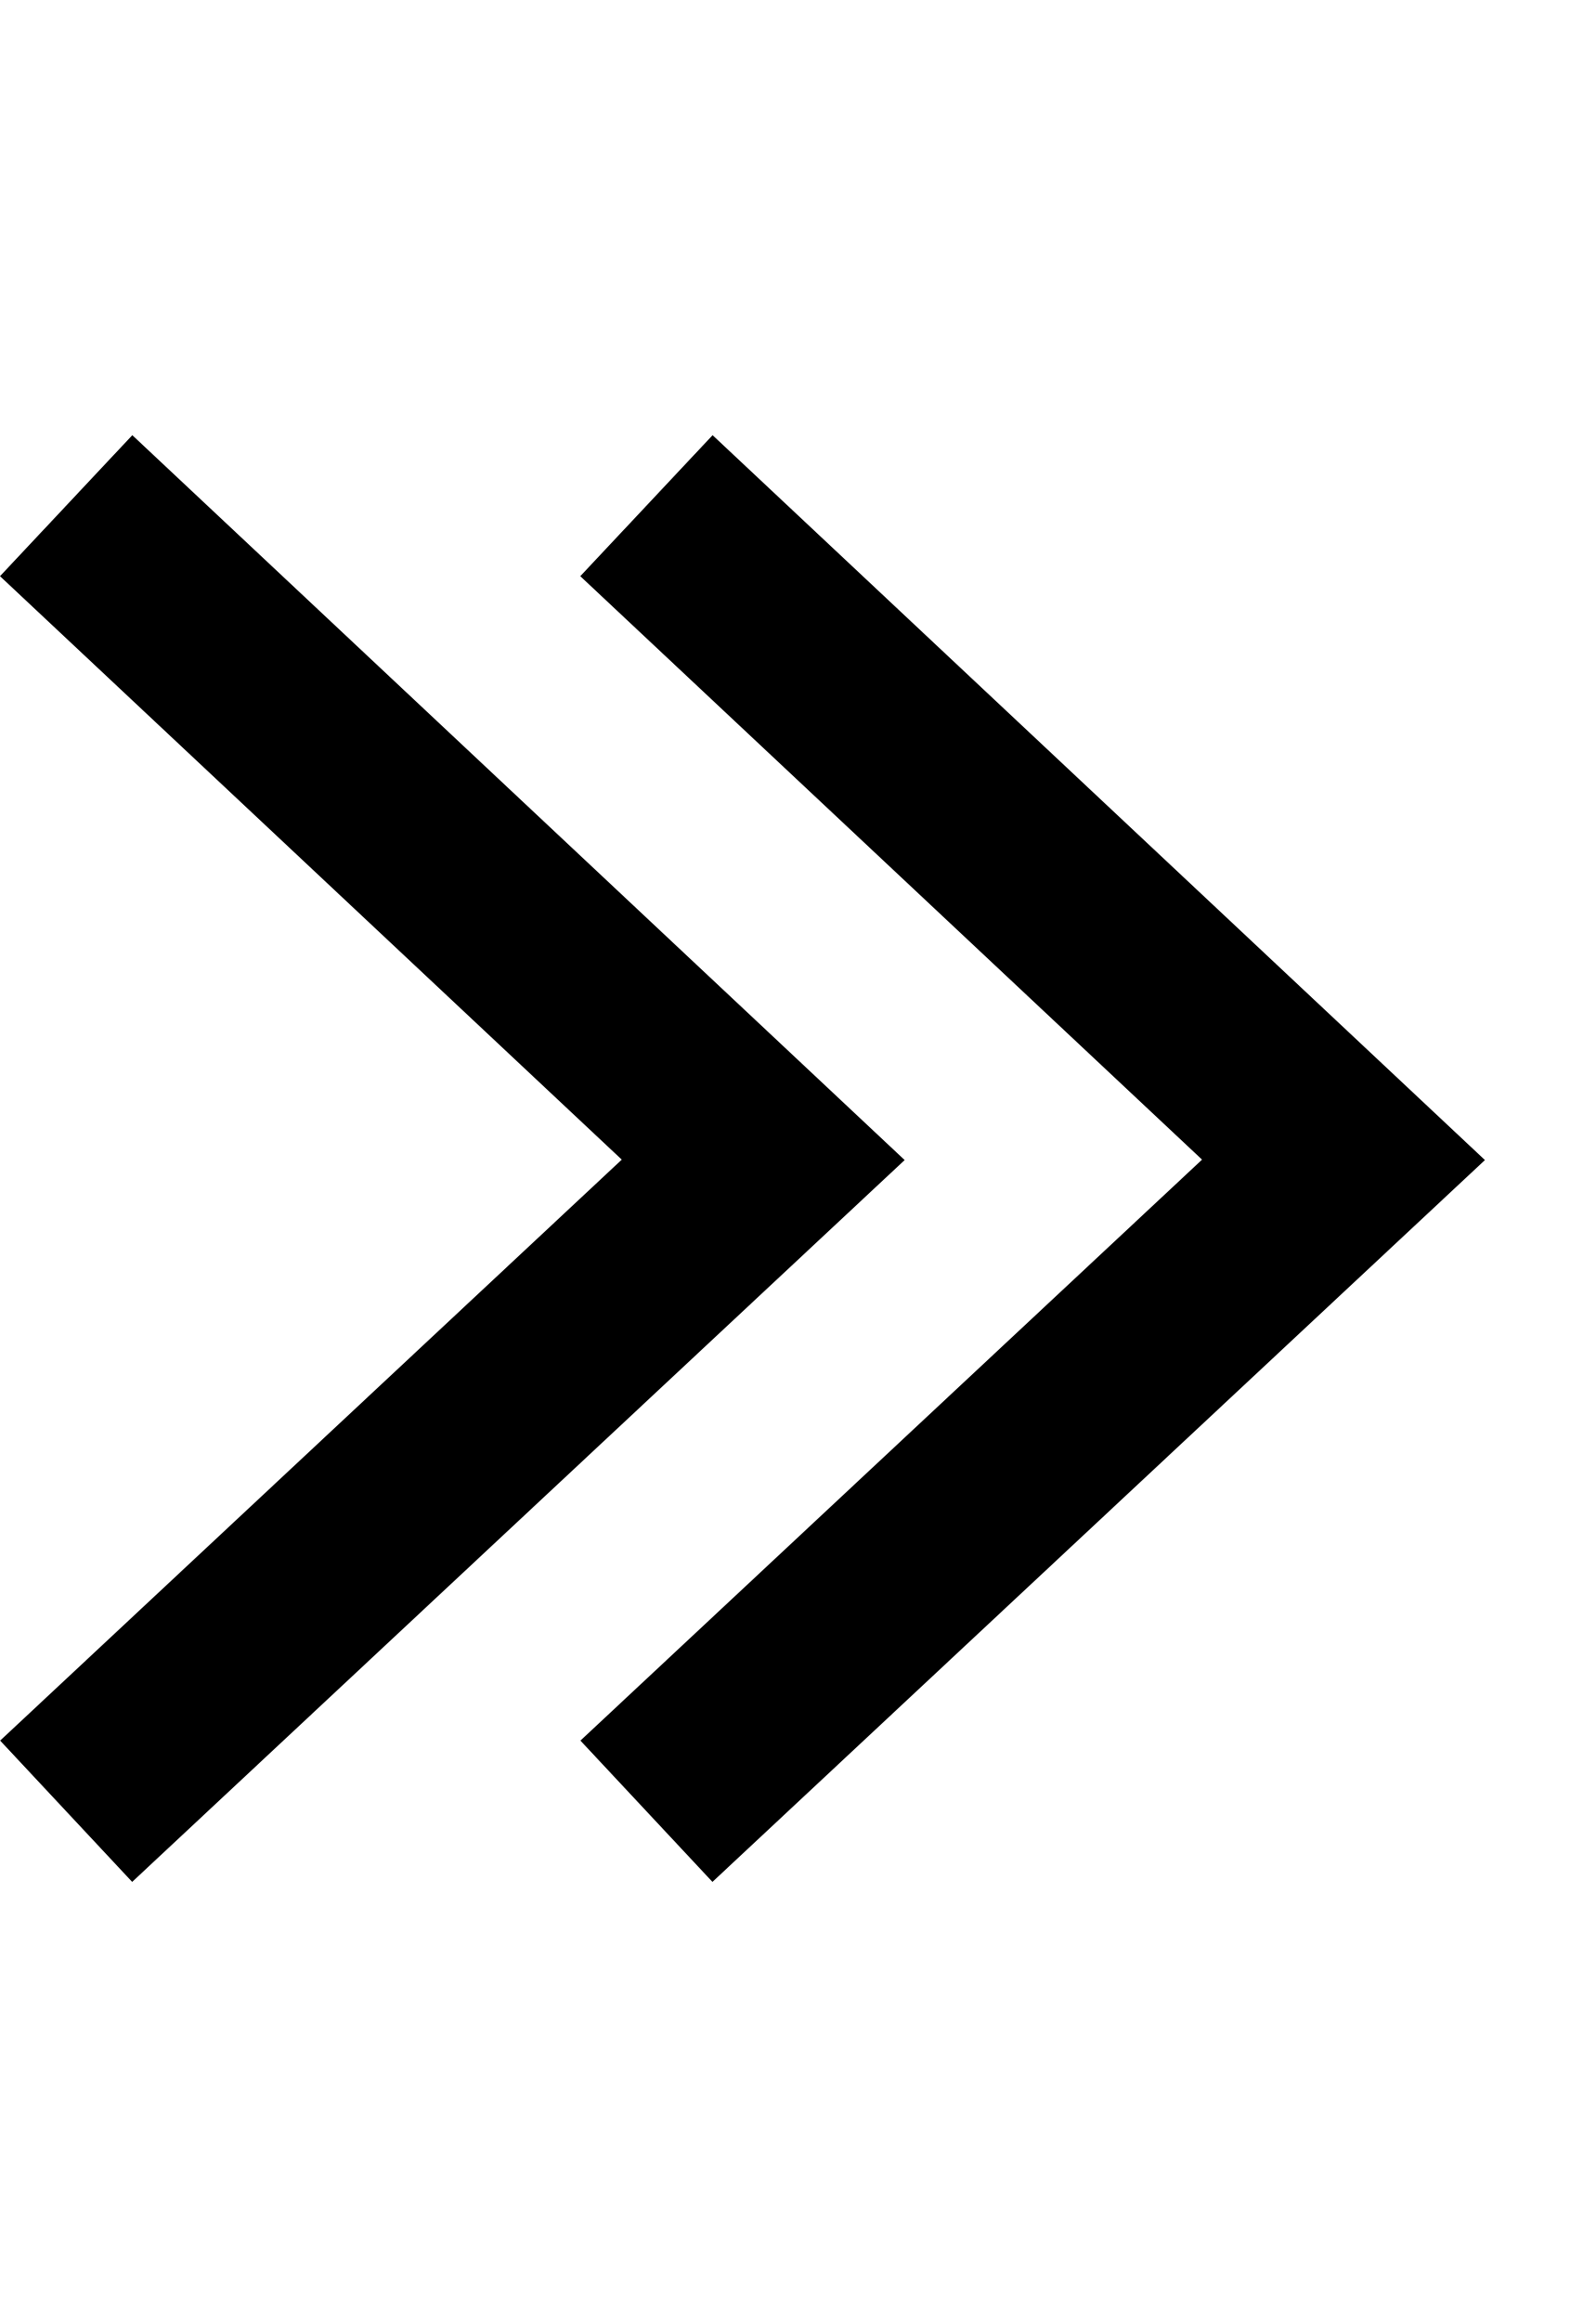
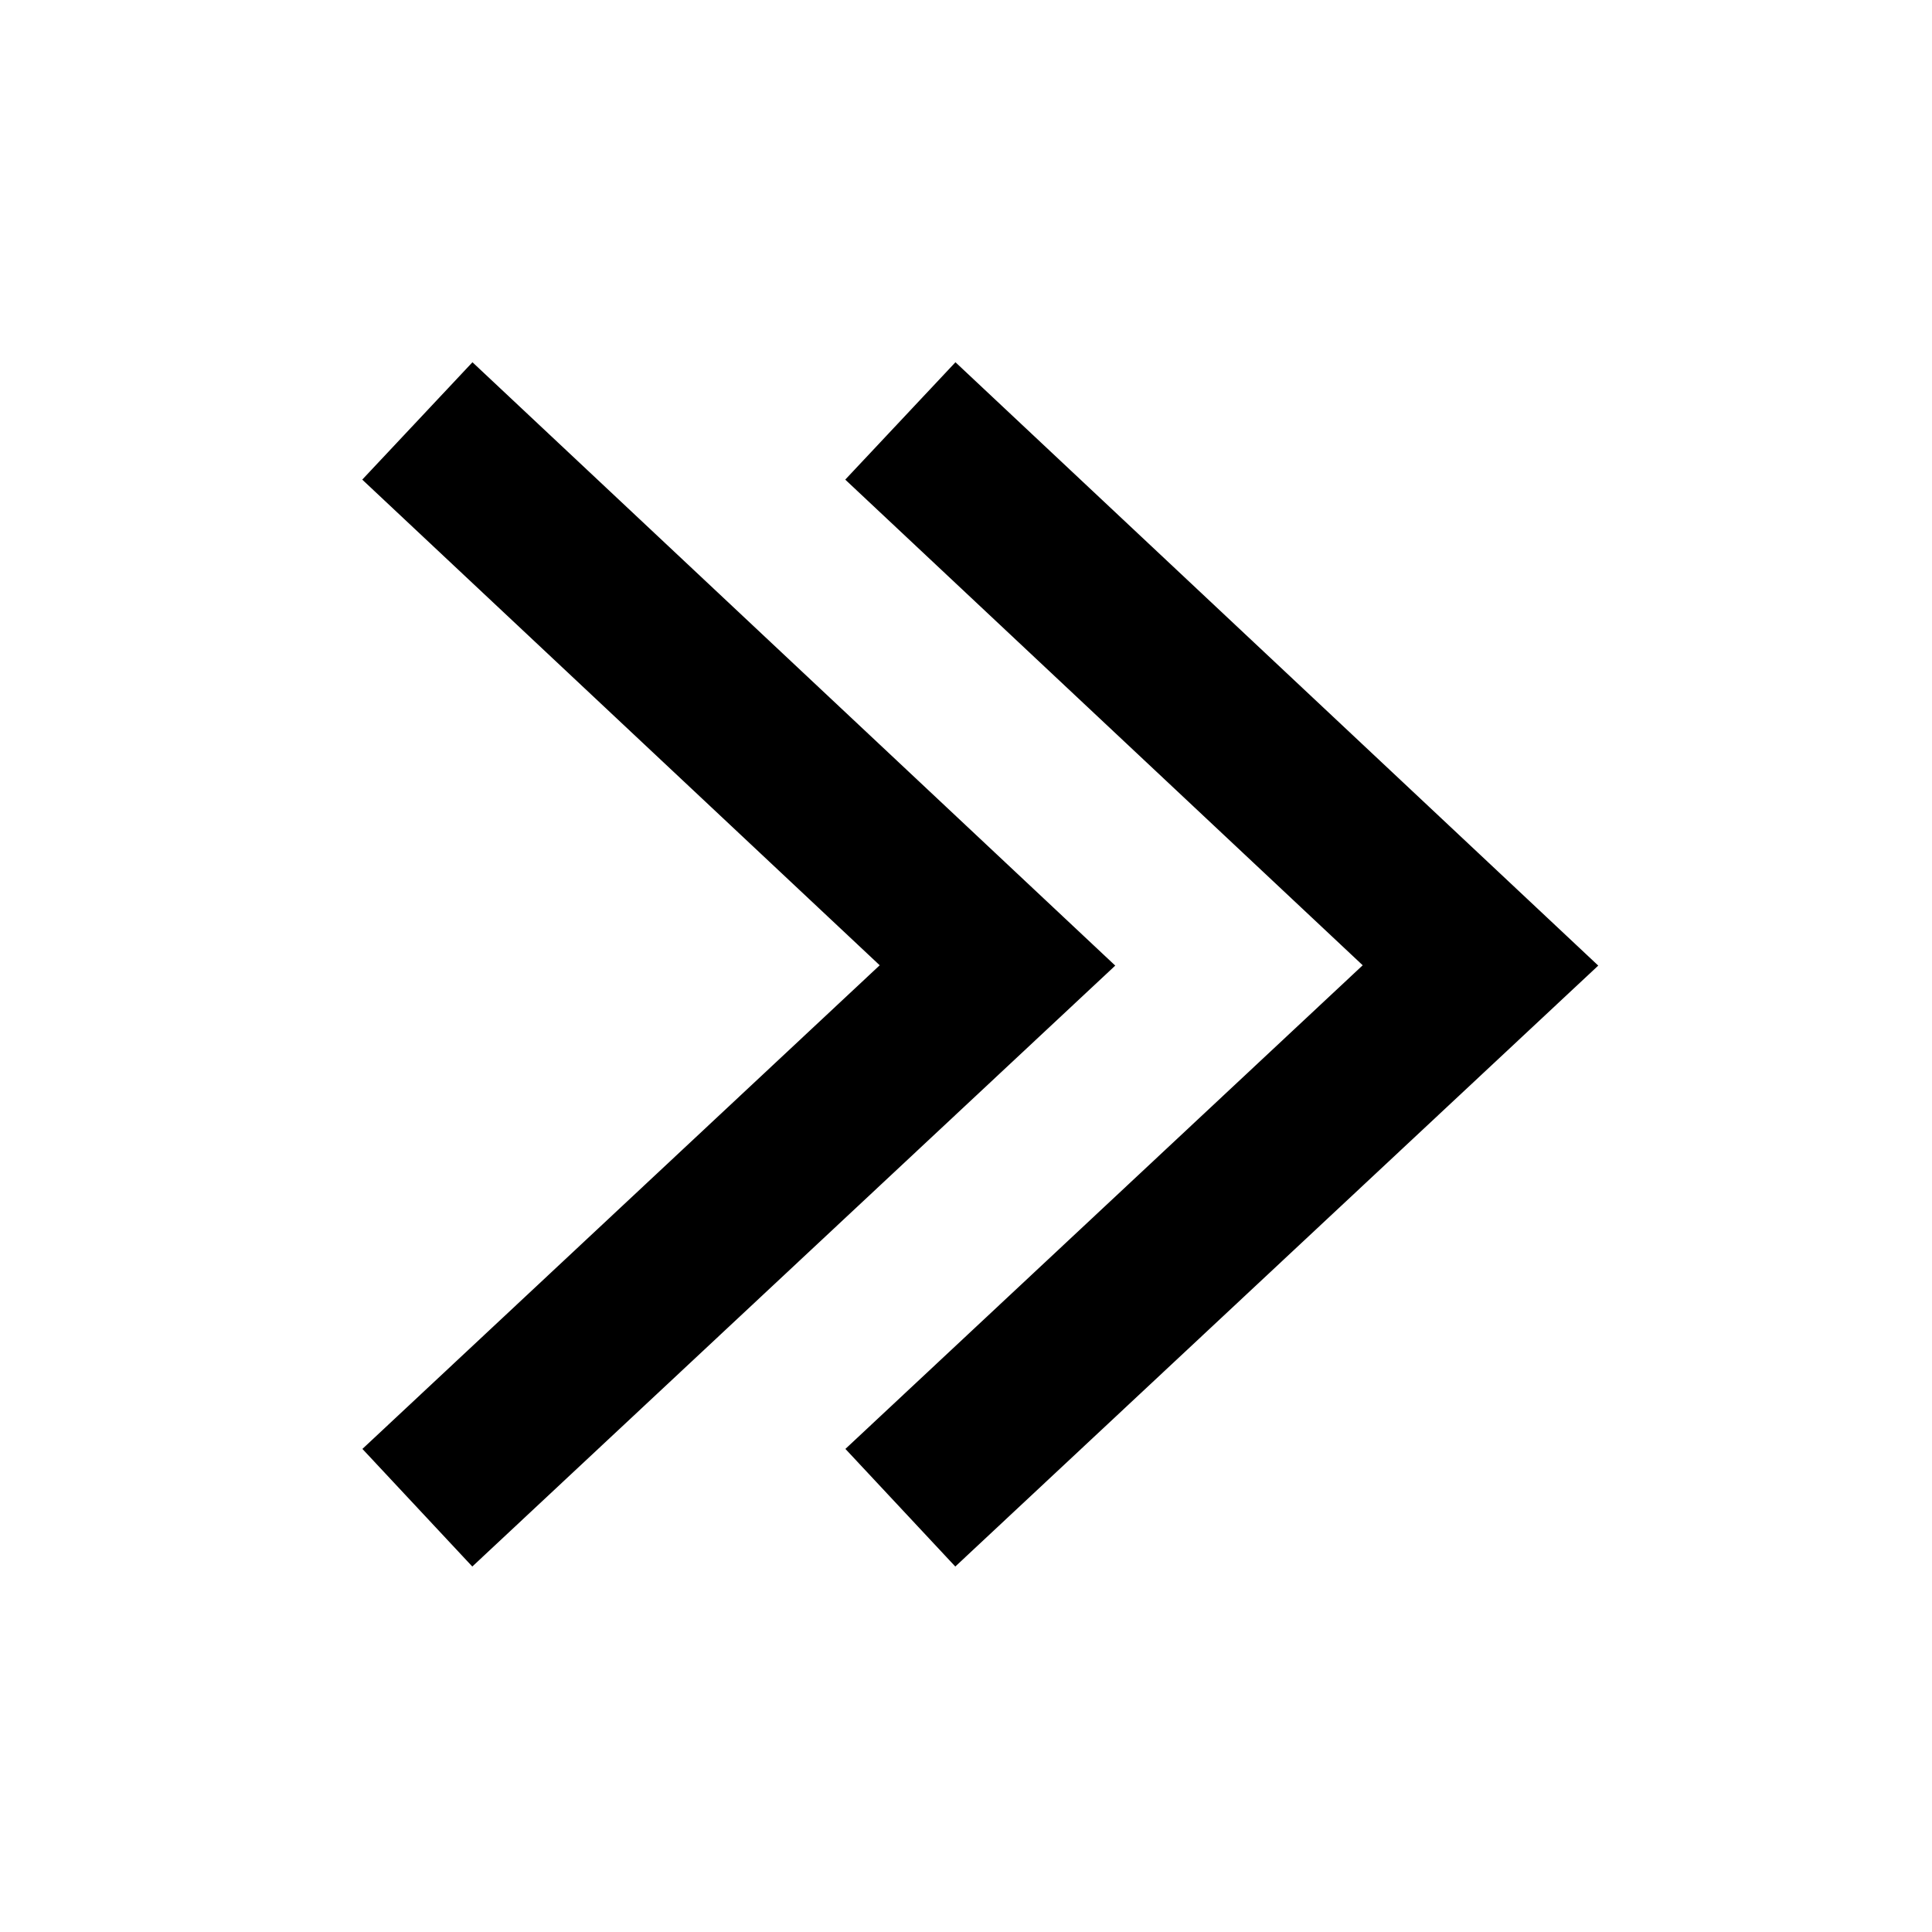
- <svg xmlns="http://www.w3.org/2000/svg" width="11px" height="16px" viewBox="0 0 11 16" version="1.1">
-   <g id="chevron-double-right" stroke="none" stroke-width="1" fill="none" fill-rule="evenodd">
-     <g id="编组" transform="translate(0, 3)" fill="#000000" fill-rule="nonzero">
-       <polygon id="路径-33备份" points="4 0.972 4.912 -7.81597009e-14 10.236 4.997 4.911 9.973 4.001 8.999 8.286 4.994" />
-       <polygon id="路径-33备份-2" points="3.28626015e-14 0.972 0.912 -7.81597009e-14 6.236 4.997 0.911 9.973 0.001 8.999 4.286 4.994" />
-     </g>
+ <svg xmlns="http://www.w3.org/2000/svg" width="24" height="24" viewBox="0 0 24 24">
+   <g fill="#000" fill-rule="nonzero">
+     <path d="M6 1.458L7.369 -7.81597009e-14 15.354 7.495 7.367 14.96 6.002 13.499 12.428 7.491z" transform="translate(4.5 4.5)" />
+     <path d="M3.28626015e-14 1.458L1.369 -7.81597009e-14 9.354 7.495 1.367 14.96 0.002 13.499 6.428 7.491z" transform="translate(4.5 4.5)" />
  </g>
</svg>
